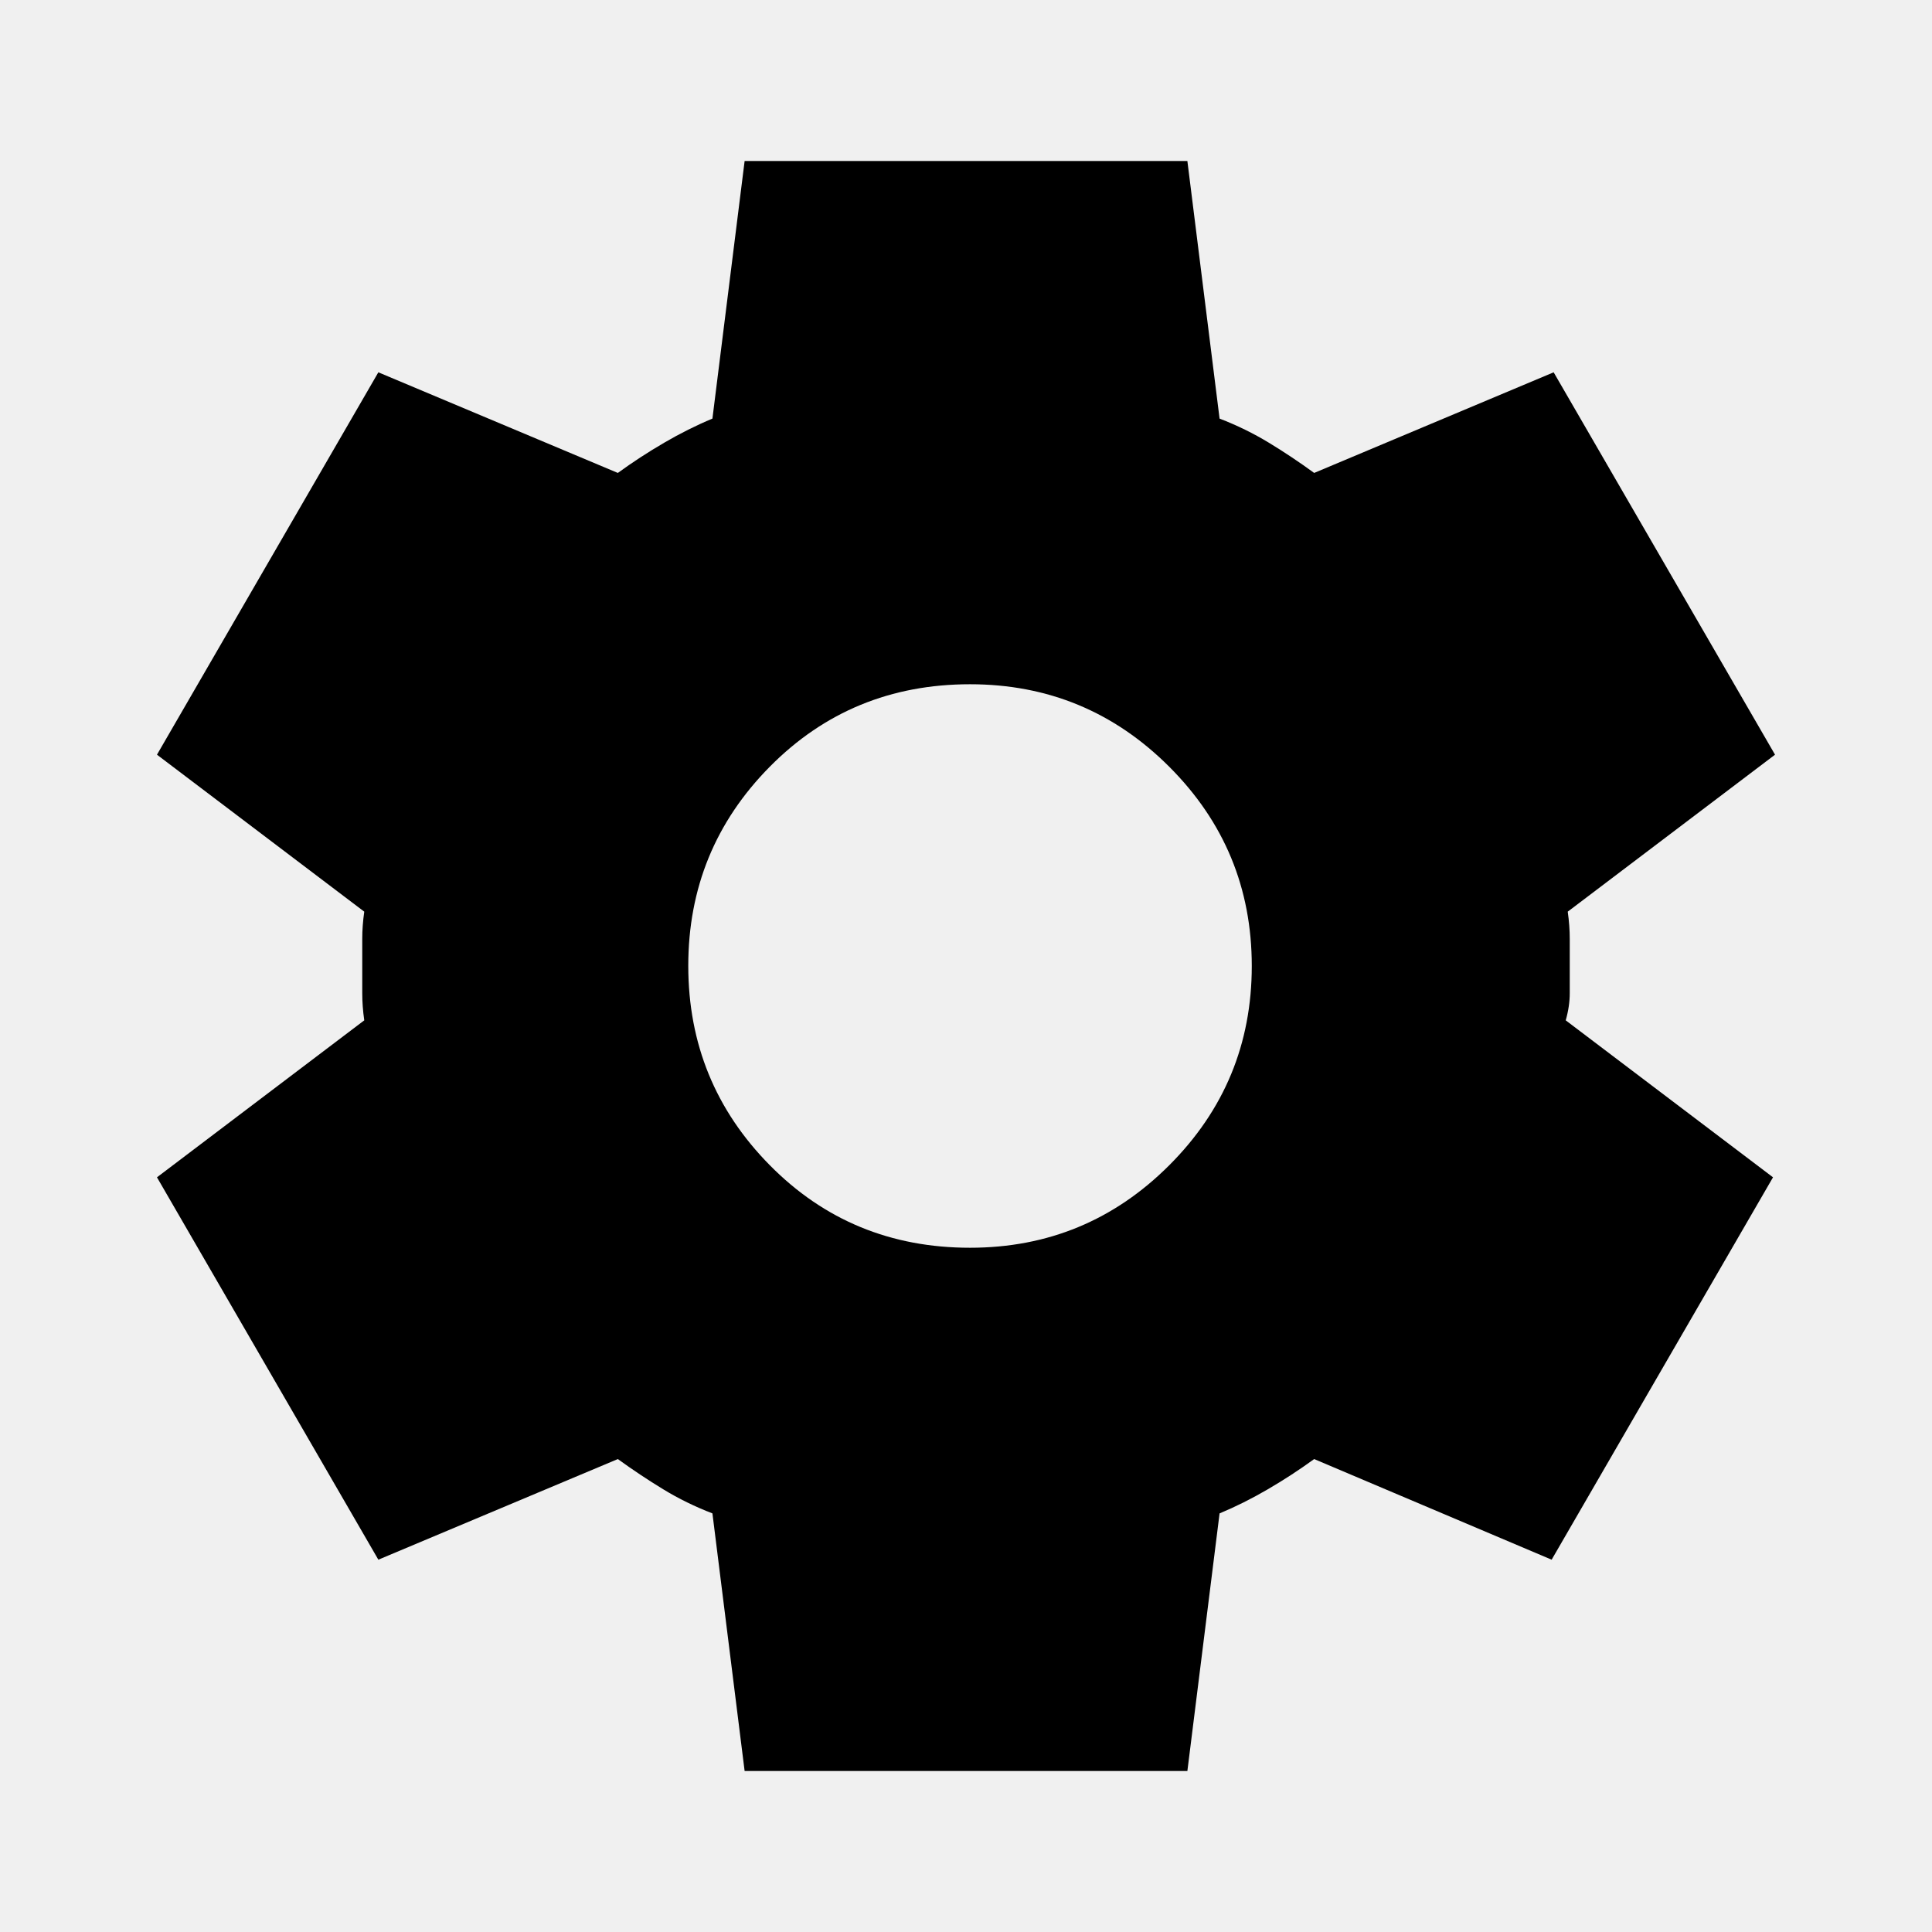
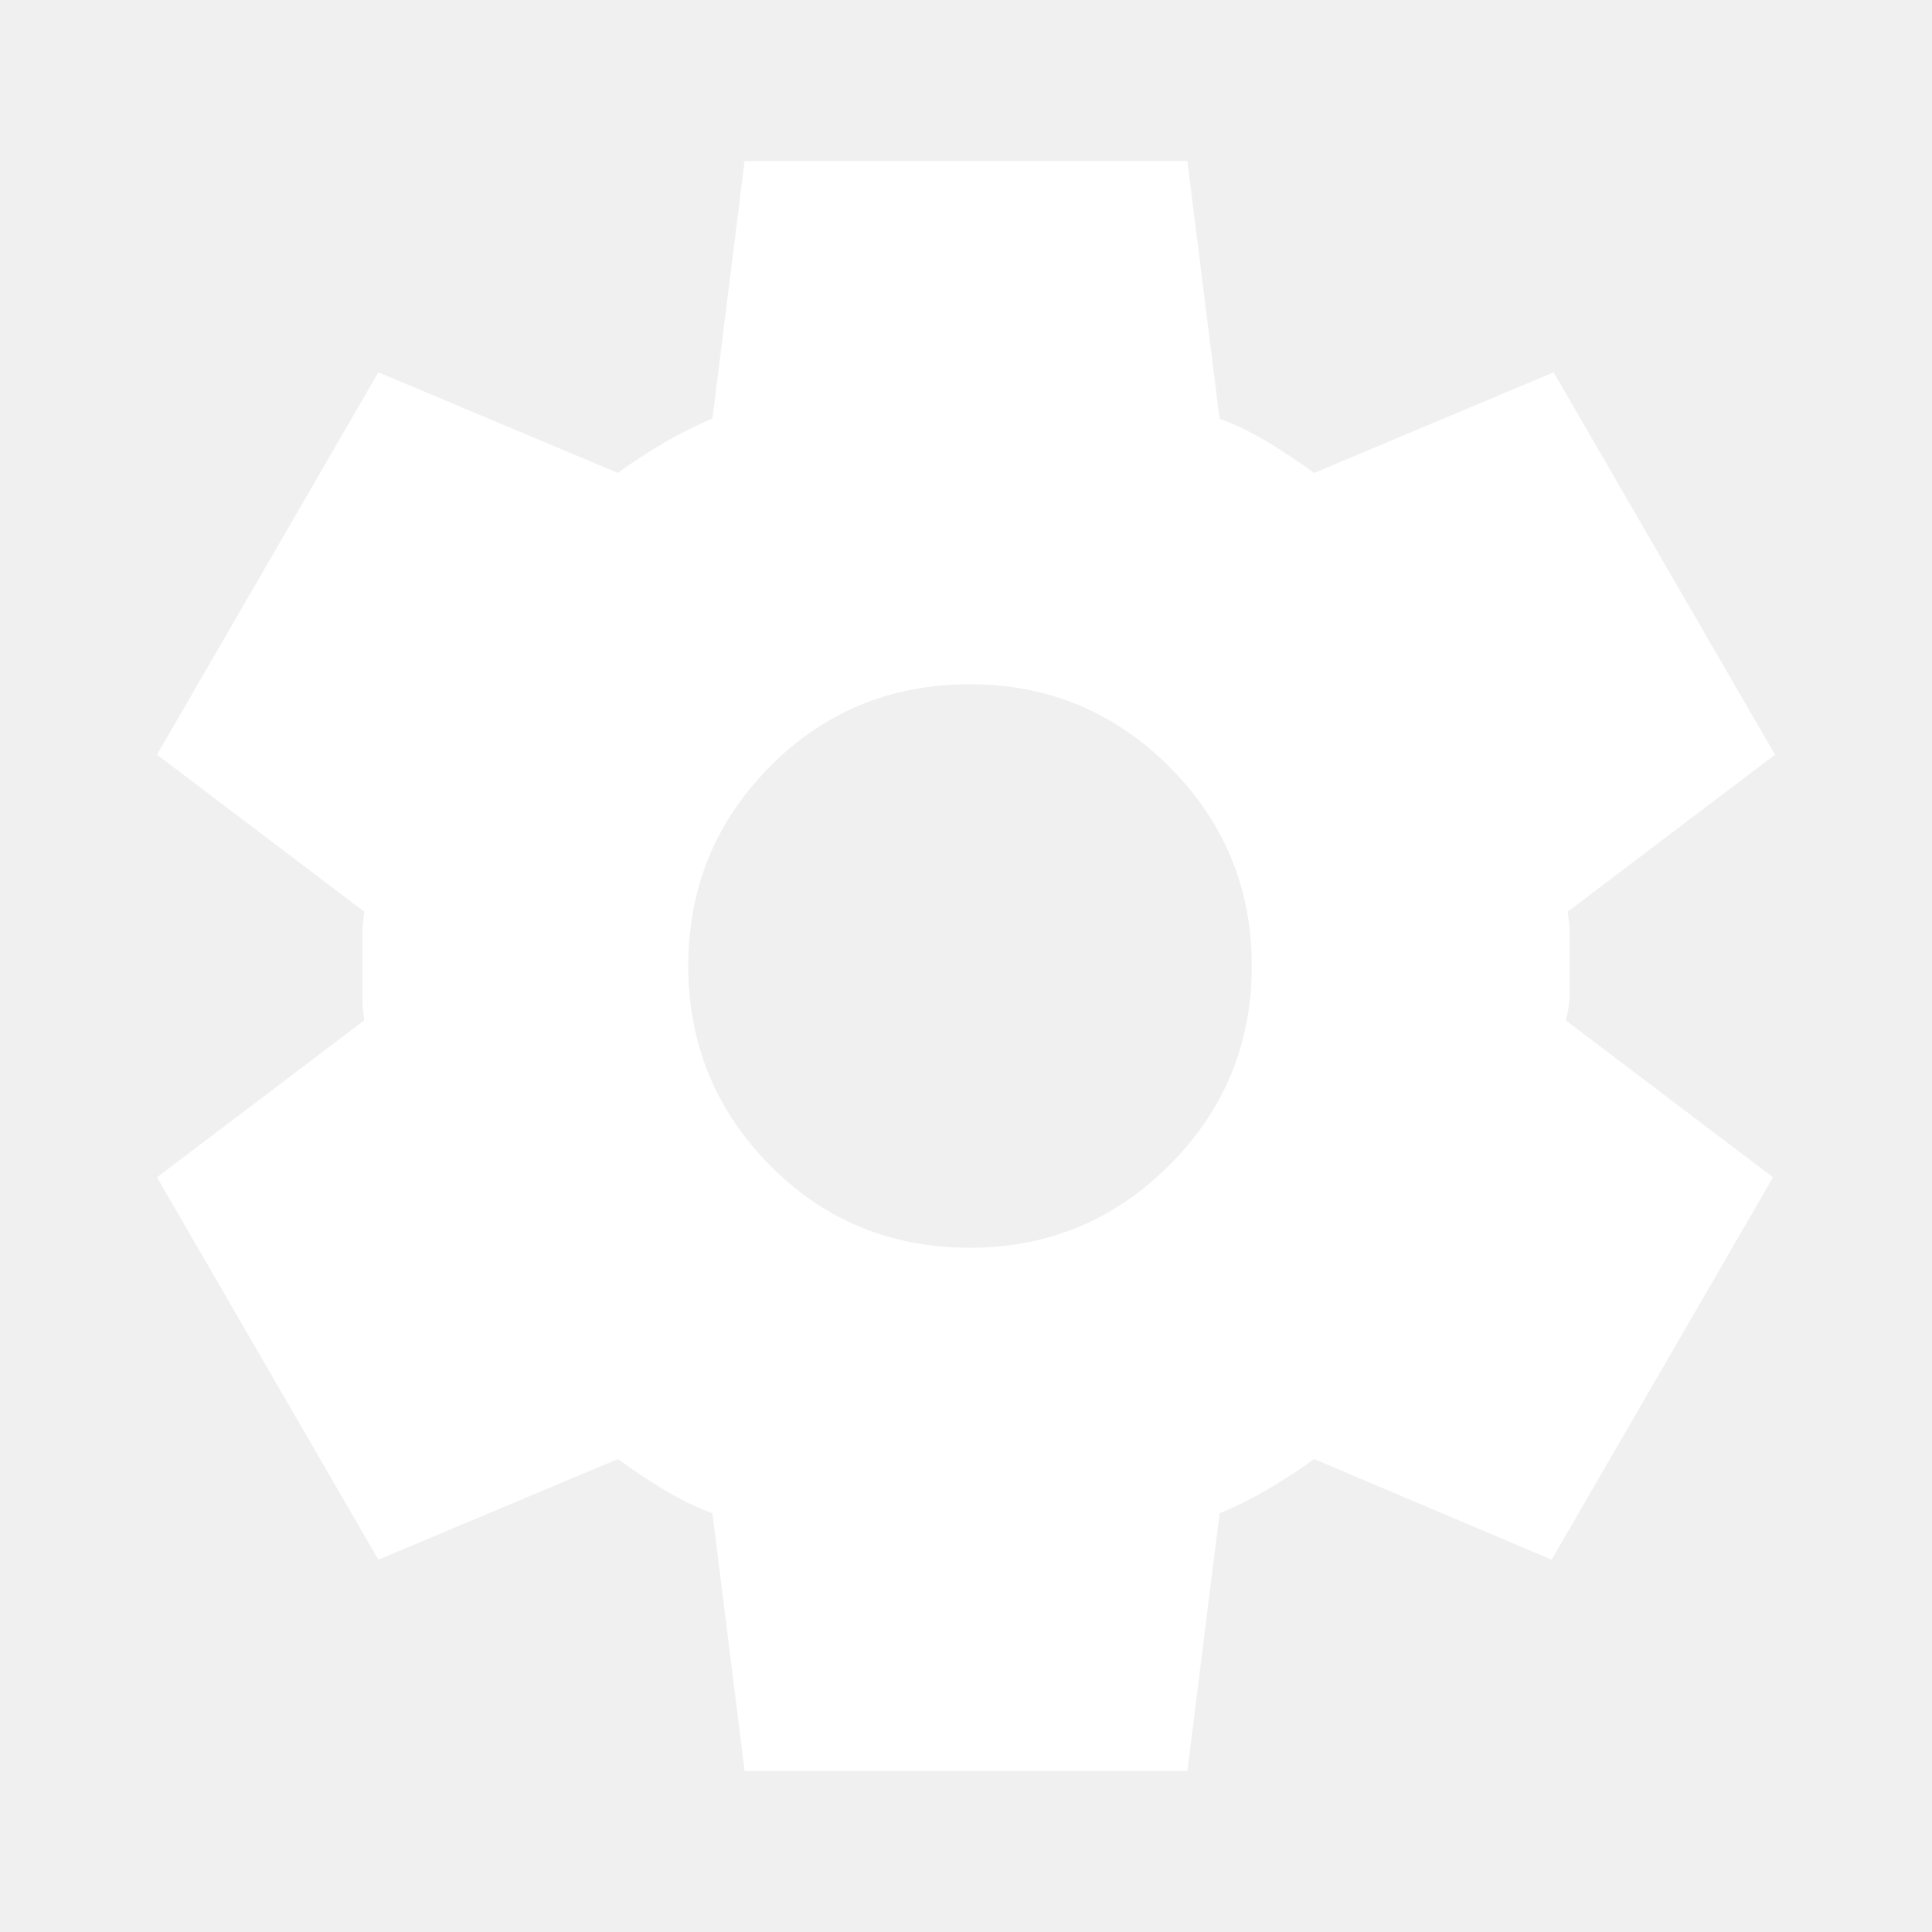
<svg xmlns="http://www.w3.org/2000/svg" width="24" height="24" viewBox="0 0 24 24">
-   <path fill="currentColor" d="m9.25 22l-.4-3.2q-.325-.125-.612-.3t-.563-.375L4.7 19.375l-2.75-4.75l2.575-1.95Q4.5 12.5 4.5 12.338v-.675q0-.163.025-.338L1.95 9.375l2.75-4.75l2.975 1.25q.275-.2.575-.375t.6-.3l.4-3.2h5.5l.4 3.2q.325.125.613.3t.562.375l2.975-1.25l2.75 4.75l-2.575 1.95q.025.175.025.338v.674q0 .163-.05.338l2.575 1.95l-2.75 4.75l-2.95-1.25q-.275.2-.575.375t-.6.3l-.4 3.2zm2.8-6.5q1.45 0 2.475-1.025T15.55 12t-1.025-2.475T12.05 8.5q-1.475 0-2.488 1.025T8.55 12t1.013 2.475T12.05 15.5" />
+   <path fill="#ffffff" d="m9.25 22l-.4-3.2q-.325-.125-.612-.3t-.563-.375L4.7 19.375l-2.75-4.75l2.575-1.95Q4.5 12.5 4.5 12.338v-.675q0-.163.025-.338L1.95 9.375l2.75-4.75l2.975 1.25q.275-.2.575-.375t.6-.3l.4-3.2h5.5l.4 3.2q.325.125.613.3t.562.375l2.975-1.25l2.75 4.75l-2.575 1.95q.025.175.025.338v.674q0 .163-.05.338l2.575 1.95l-2.75 4.75l-2.95-1.25q-.275.2-.575.375t-.6.3l-.4 3.2zm2.8-6.5q1.45 0 2.475-1.025T15.55 12t-1.025-2.475T12.05 8.5q-1.475 0-2.488 1.025T8.55 12t1.013 2.475T12.05 15.5" />
</svg>
